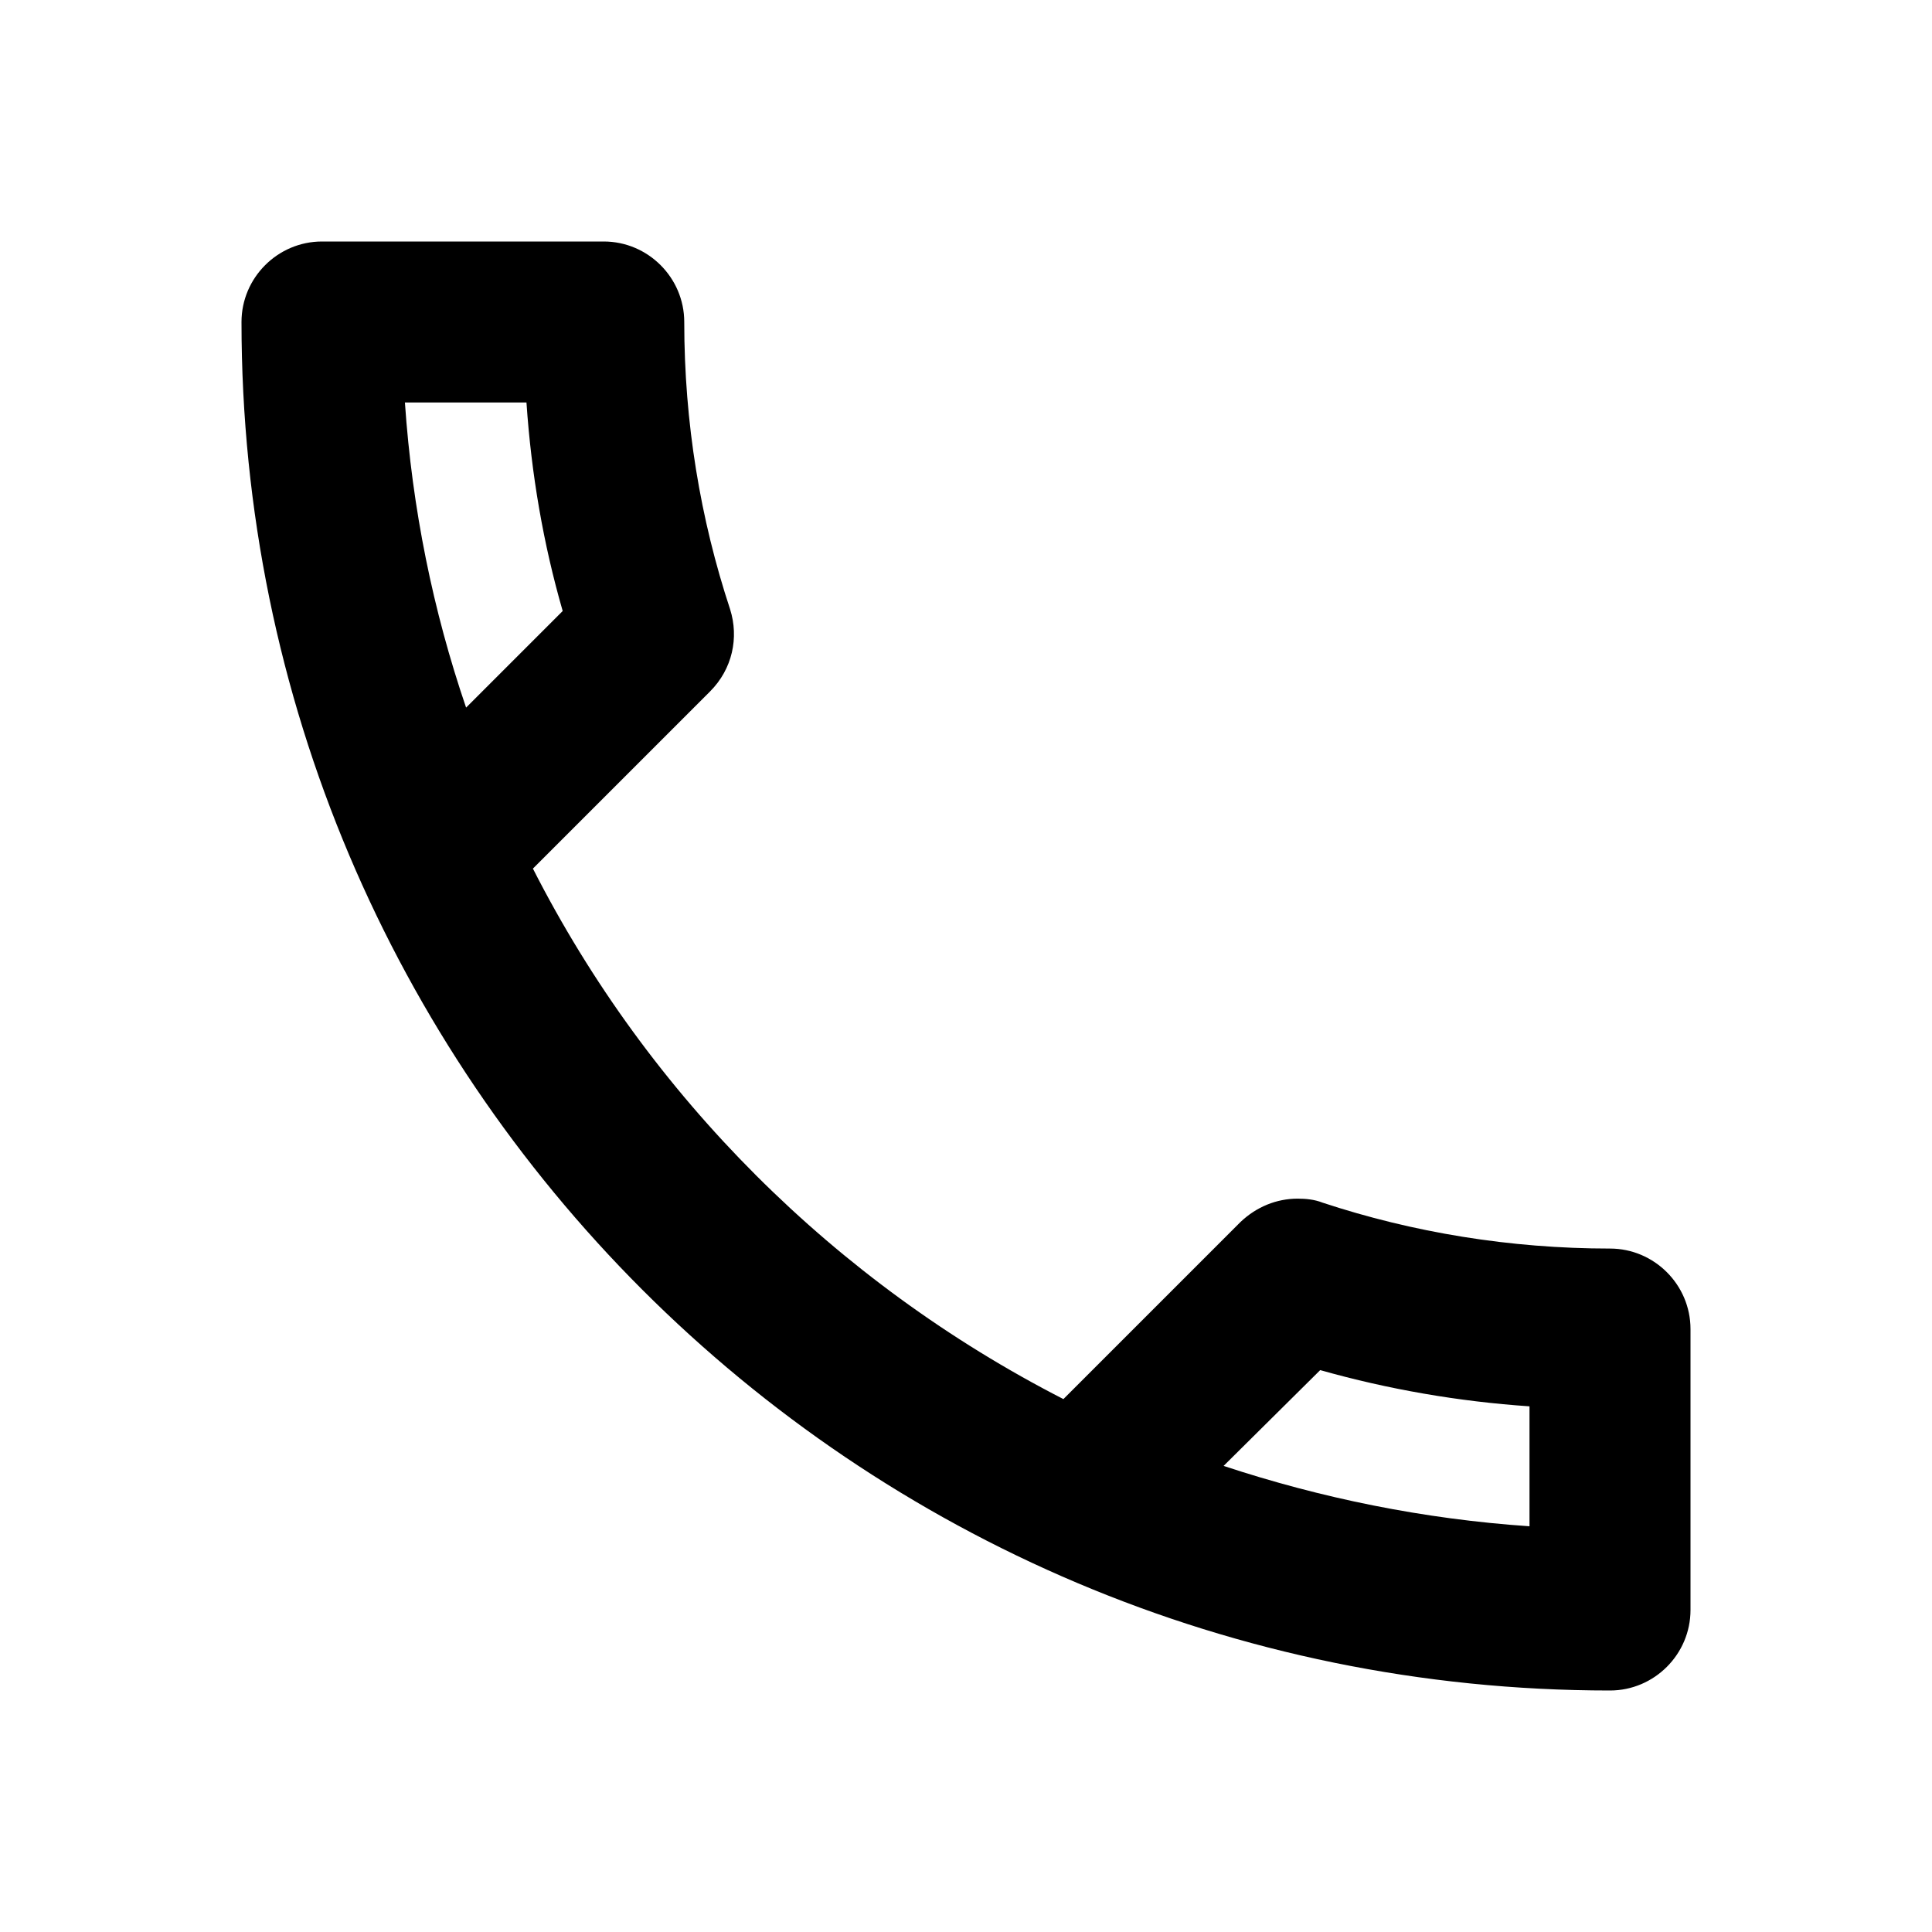
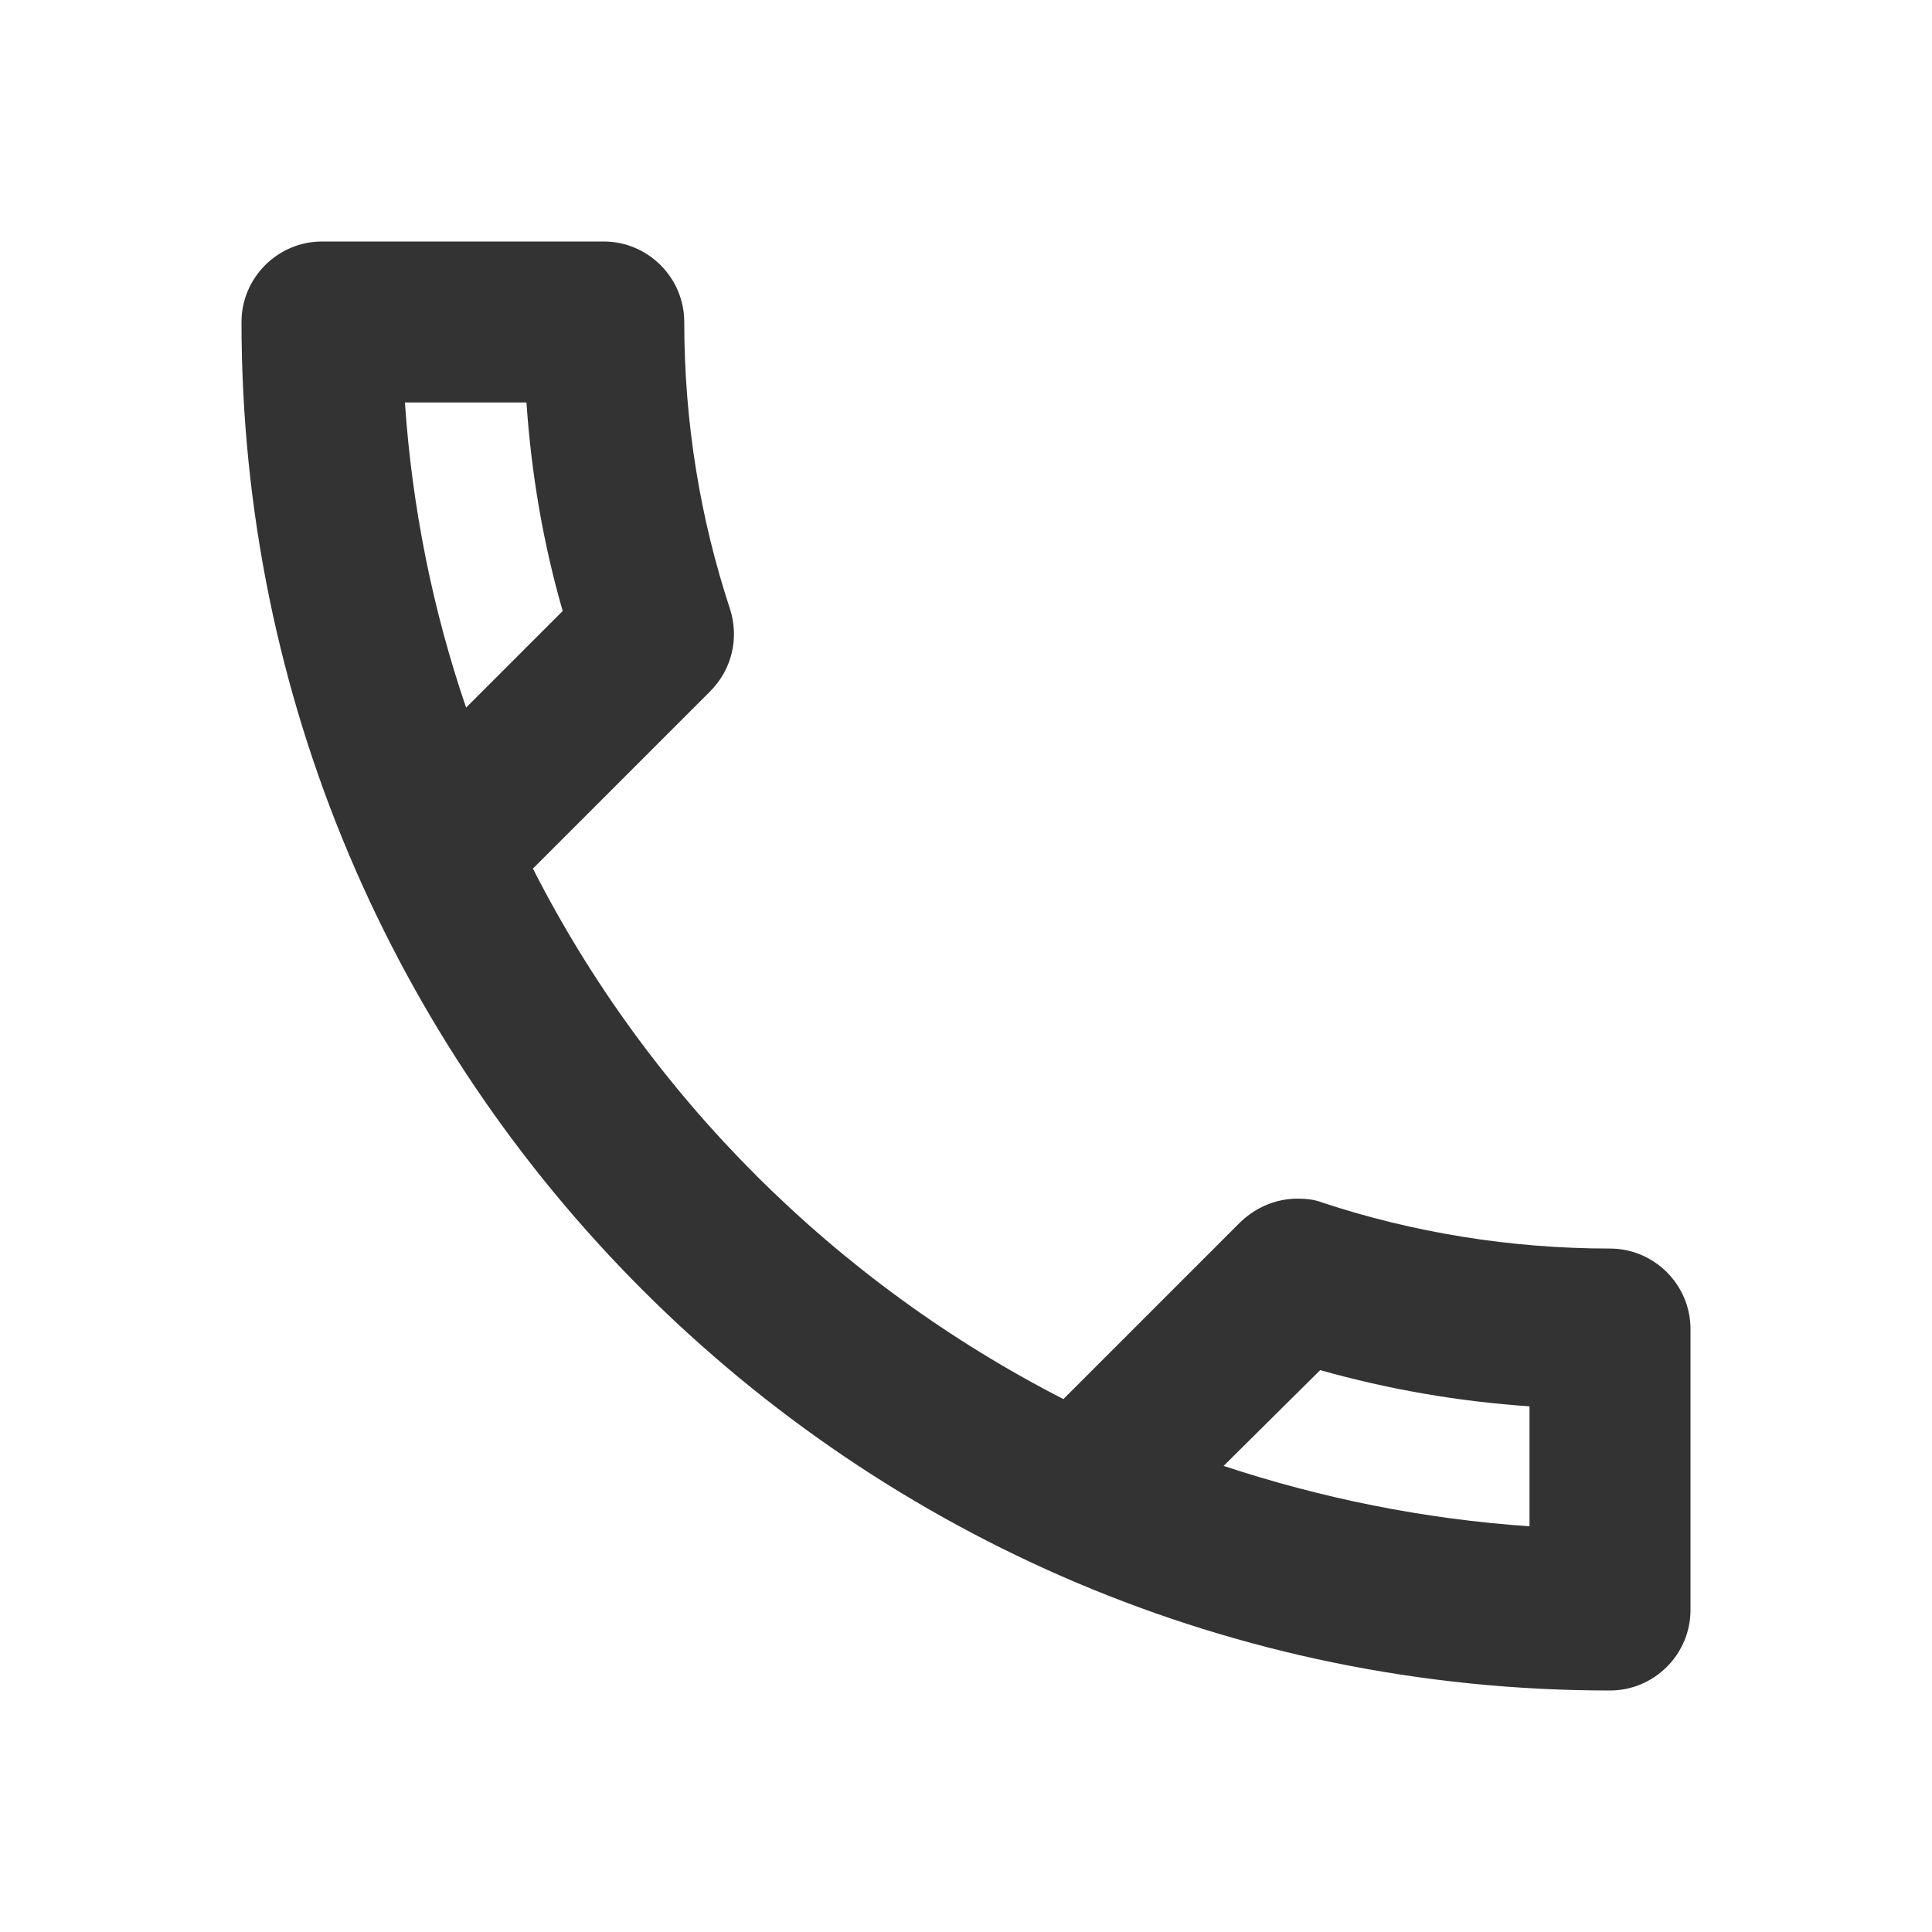
- <svg xmlns="http://www.w3.org/2000/svg" height="24" viewBox="0 0 24 24" width="24">
-   <path d="M0 0h24v24H0V0z" fill="none" />
-   <path d="M6.54 5c.06.89.21 1.76.45 2.59l-1.2 1.2c-.41-1.2-.67-2.47-.76-3.79h1.51m9.86 12.02c.85.24 1.72.39 2.6.45v1.49c-1.32-.09-2.59-.35-3.8-.75l1.2-1.19M7.5 3H4c-.55 0-1 .45-1 1 0 9.39 7.61 17 17 17 .55 0 1-.45 1-1v-3.49c0-.55-.45-1-1-1-1.24 0-2.45-.2-3.57-.57-.1-.04-.21-.05-.31-.05-.26 0-.51.1-.71.29l-2.2 2.2c-2.83-1.45-5.15-3.76-6.59-6.59l2.2-2.2c.28-.28.36-.67.25-1.02C8.7 6.45 8.5 5.25 8.5 4c0-.55-.45-1-1-1z" />
+ <svg xmlns="http://www.w3.org/2000/svg" width="24" height="24" viewBox="0 0 24 24" fill="none">
+   <path d="M6.54 5C6.6 5.89 6.75 6.76 6.99 7.59L5.79 8.79C5.38 7.59 5.12 6.32 5.03 5H6.54V5ZM16.4 17.02C17.25 17.26 18.12 17.41 19 17.47V18.96C17.68 18.87 16.41 18.61 15.2 18.21L16.4 17.02V17.02ZM7.5 3H4C3.45 3 3 3.45 3 4C3 13.39 10.61 21 20 21C20.55 21 21 20.55 21 20V16.51C21 15.96 20.55 15.51 20 15.51C18.76 15.51 17.55 15.31 16.43 14.94C16.33 14.9 16.22 14.89 16.12 14.89C15.86 14.89 15.61 14.99 15.41 15.18L13.21 17.38C10.38 15.93 8.06 13.62 6.62 10.79L8.82 8.59C9.1 8.31 9.18 7.92 9.07 7.57C8.7 6.45 8.5 5.25 8.5 4C8.5 3.45 8.05 3 7.5 3Z" fill="#333333" />
</svg>
